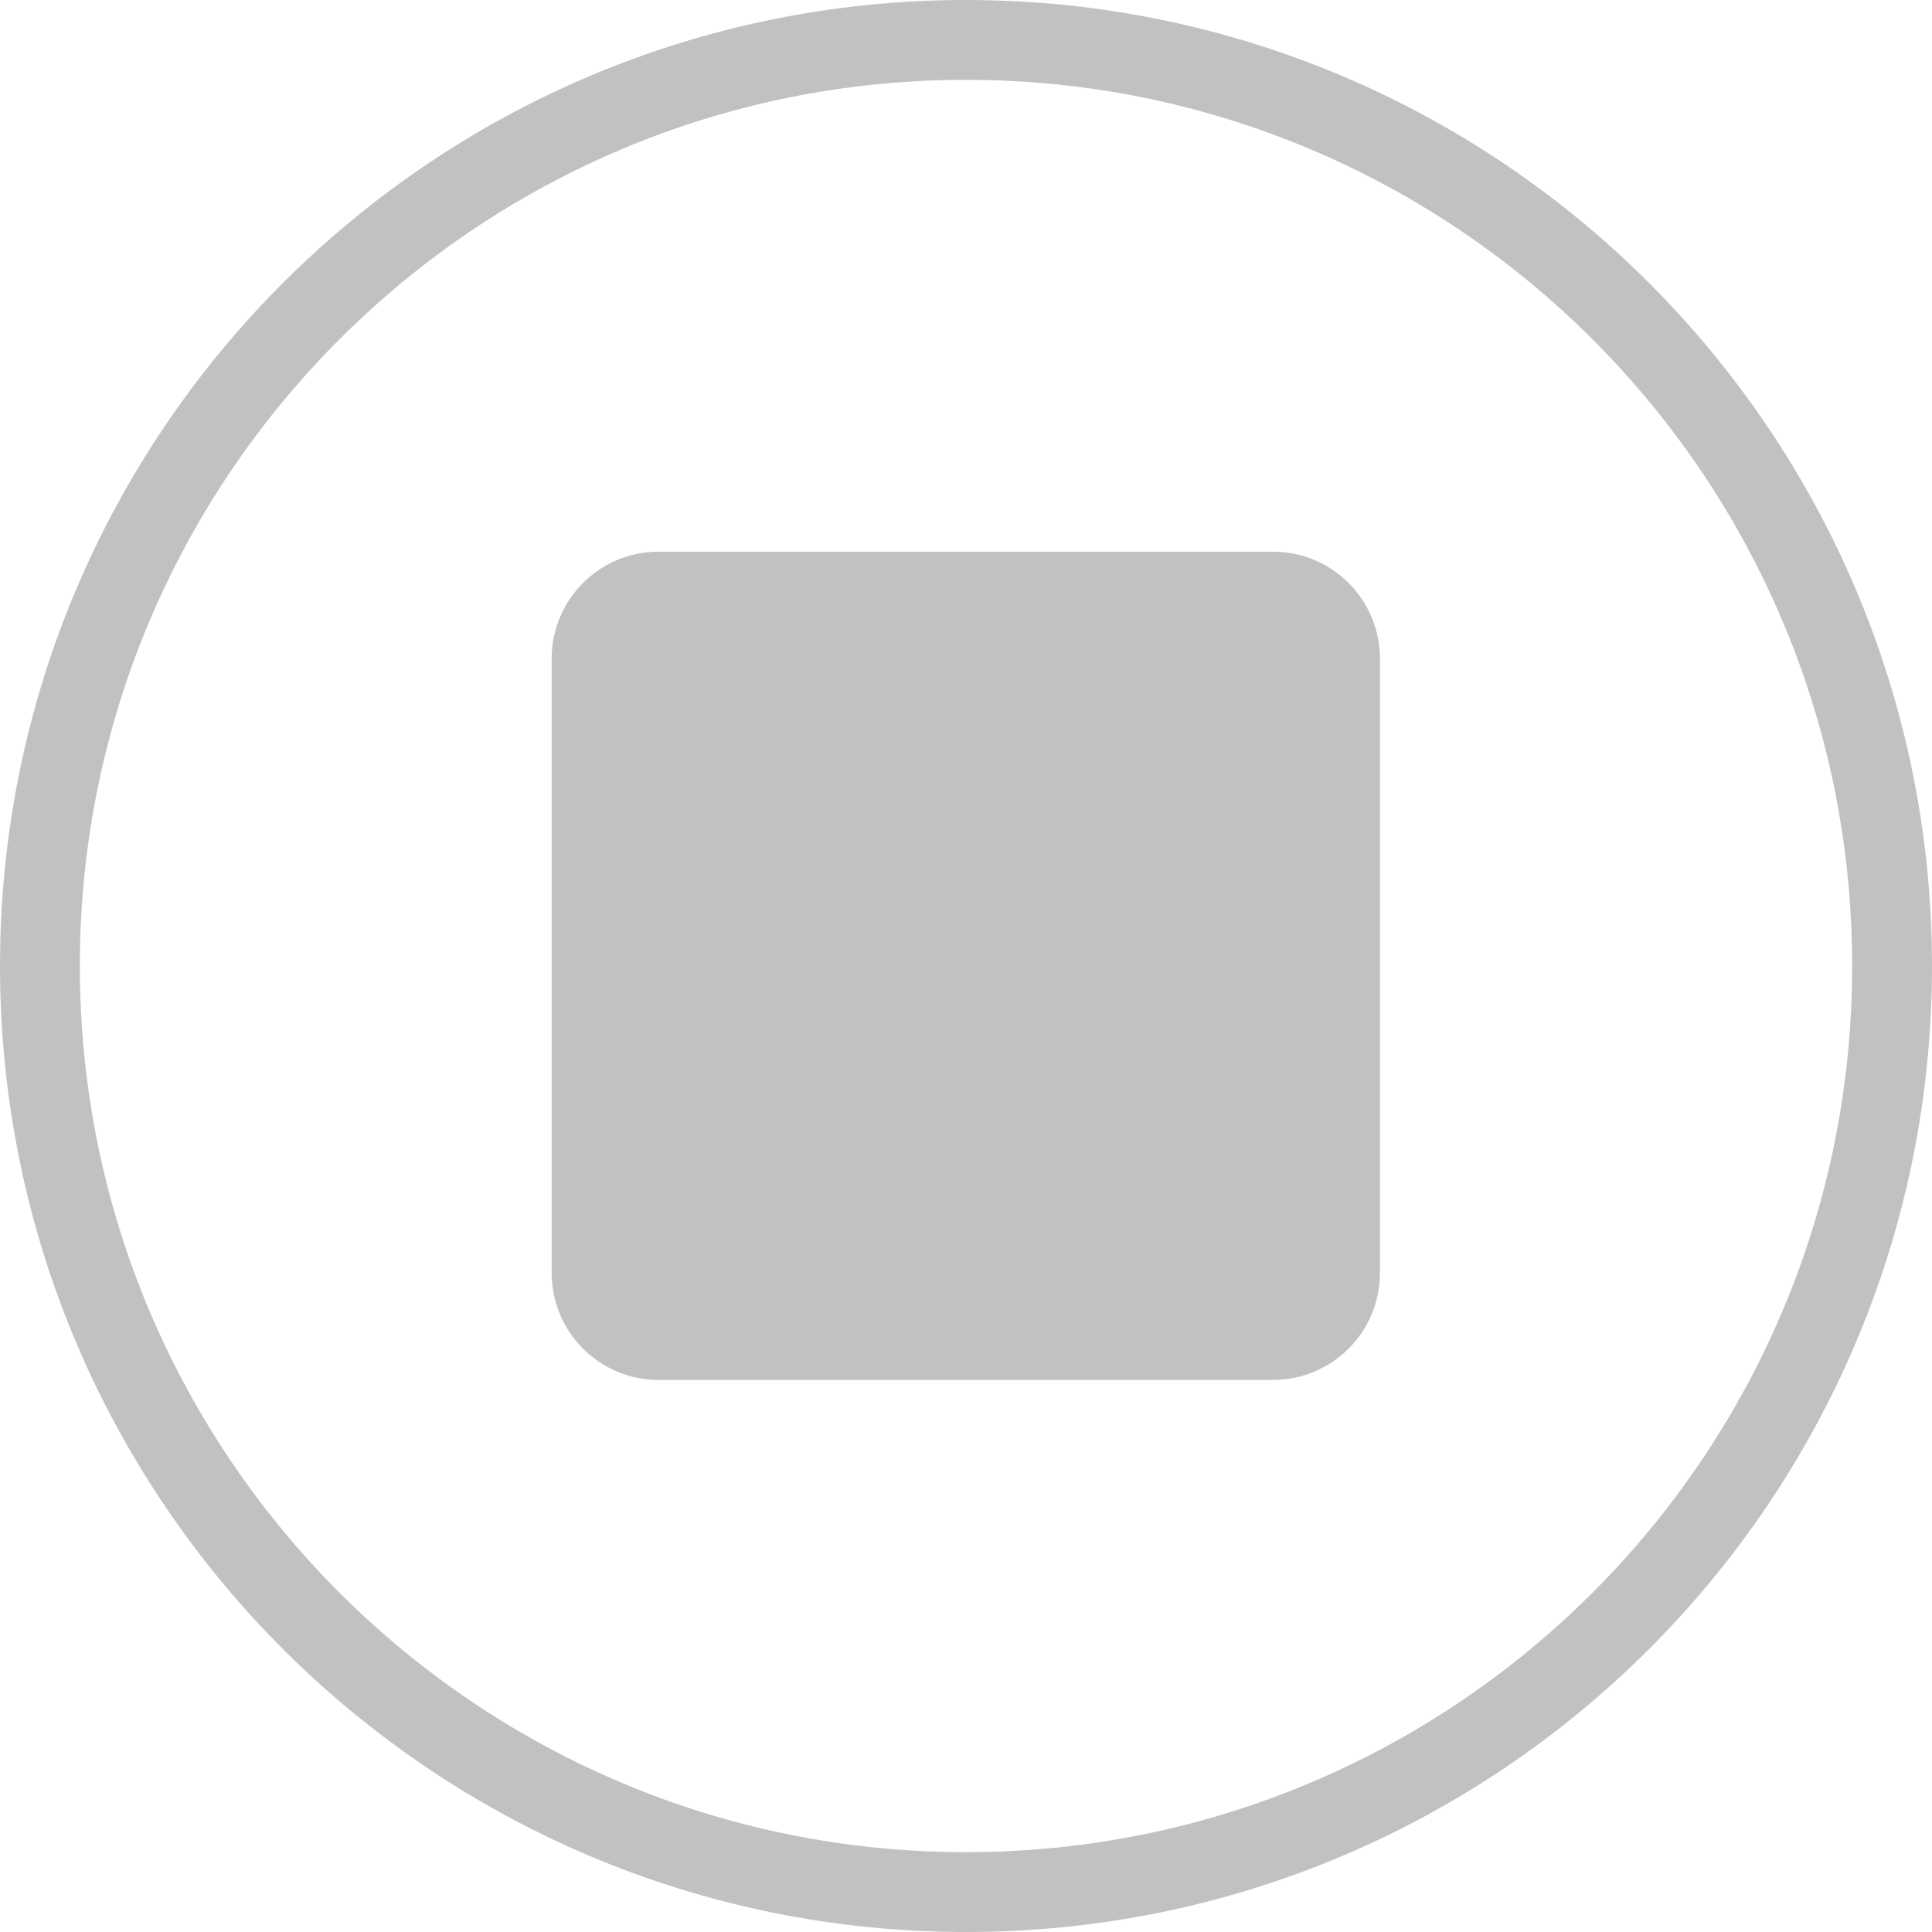
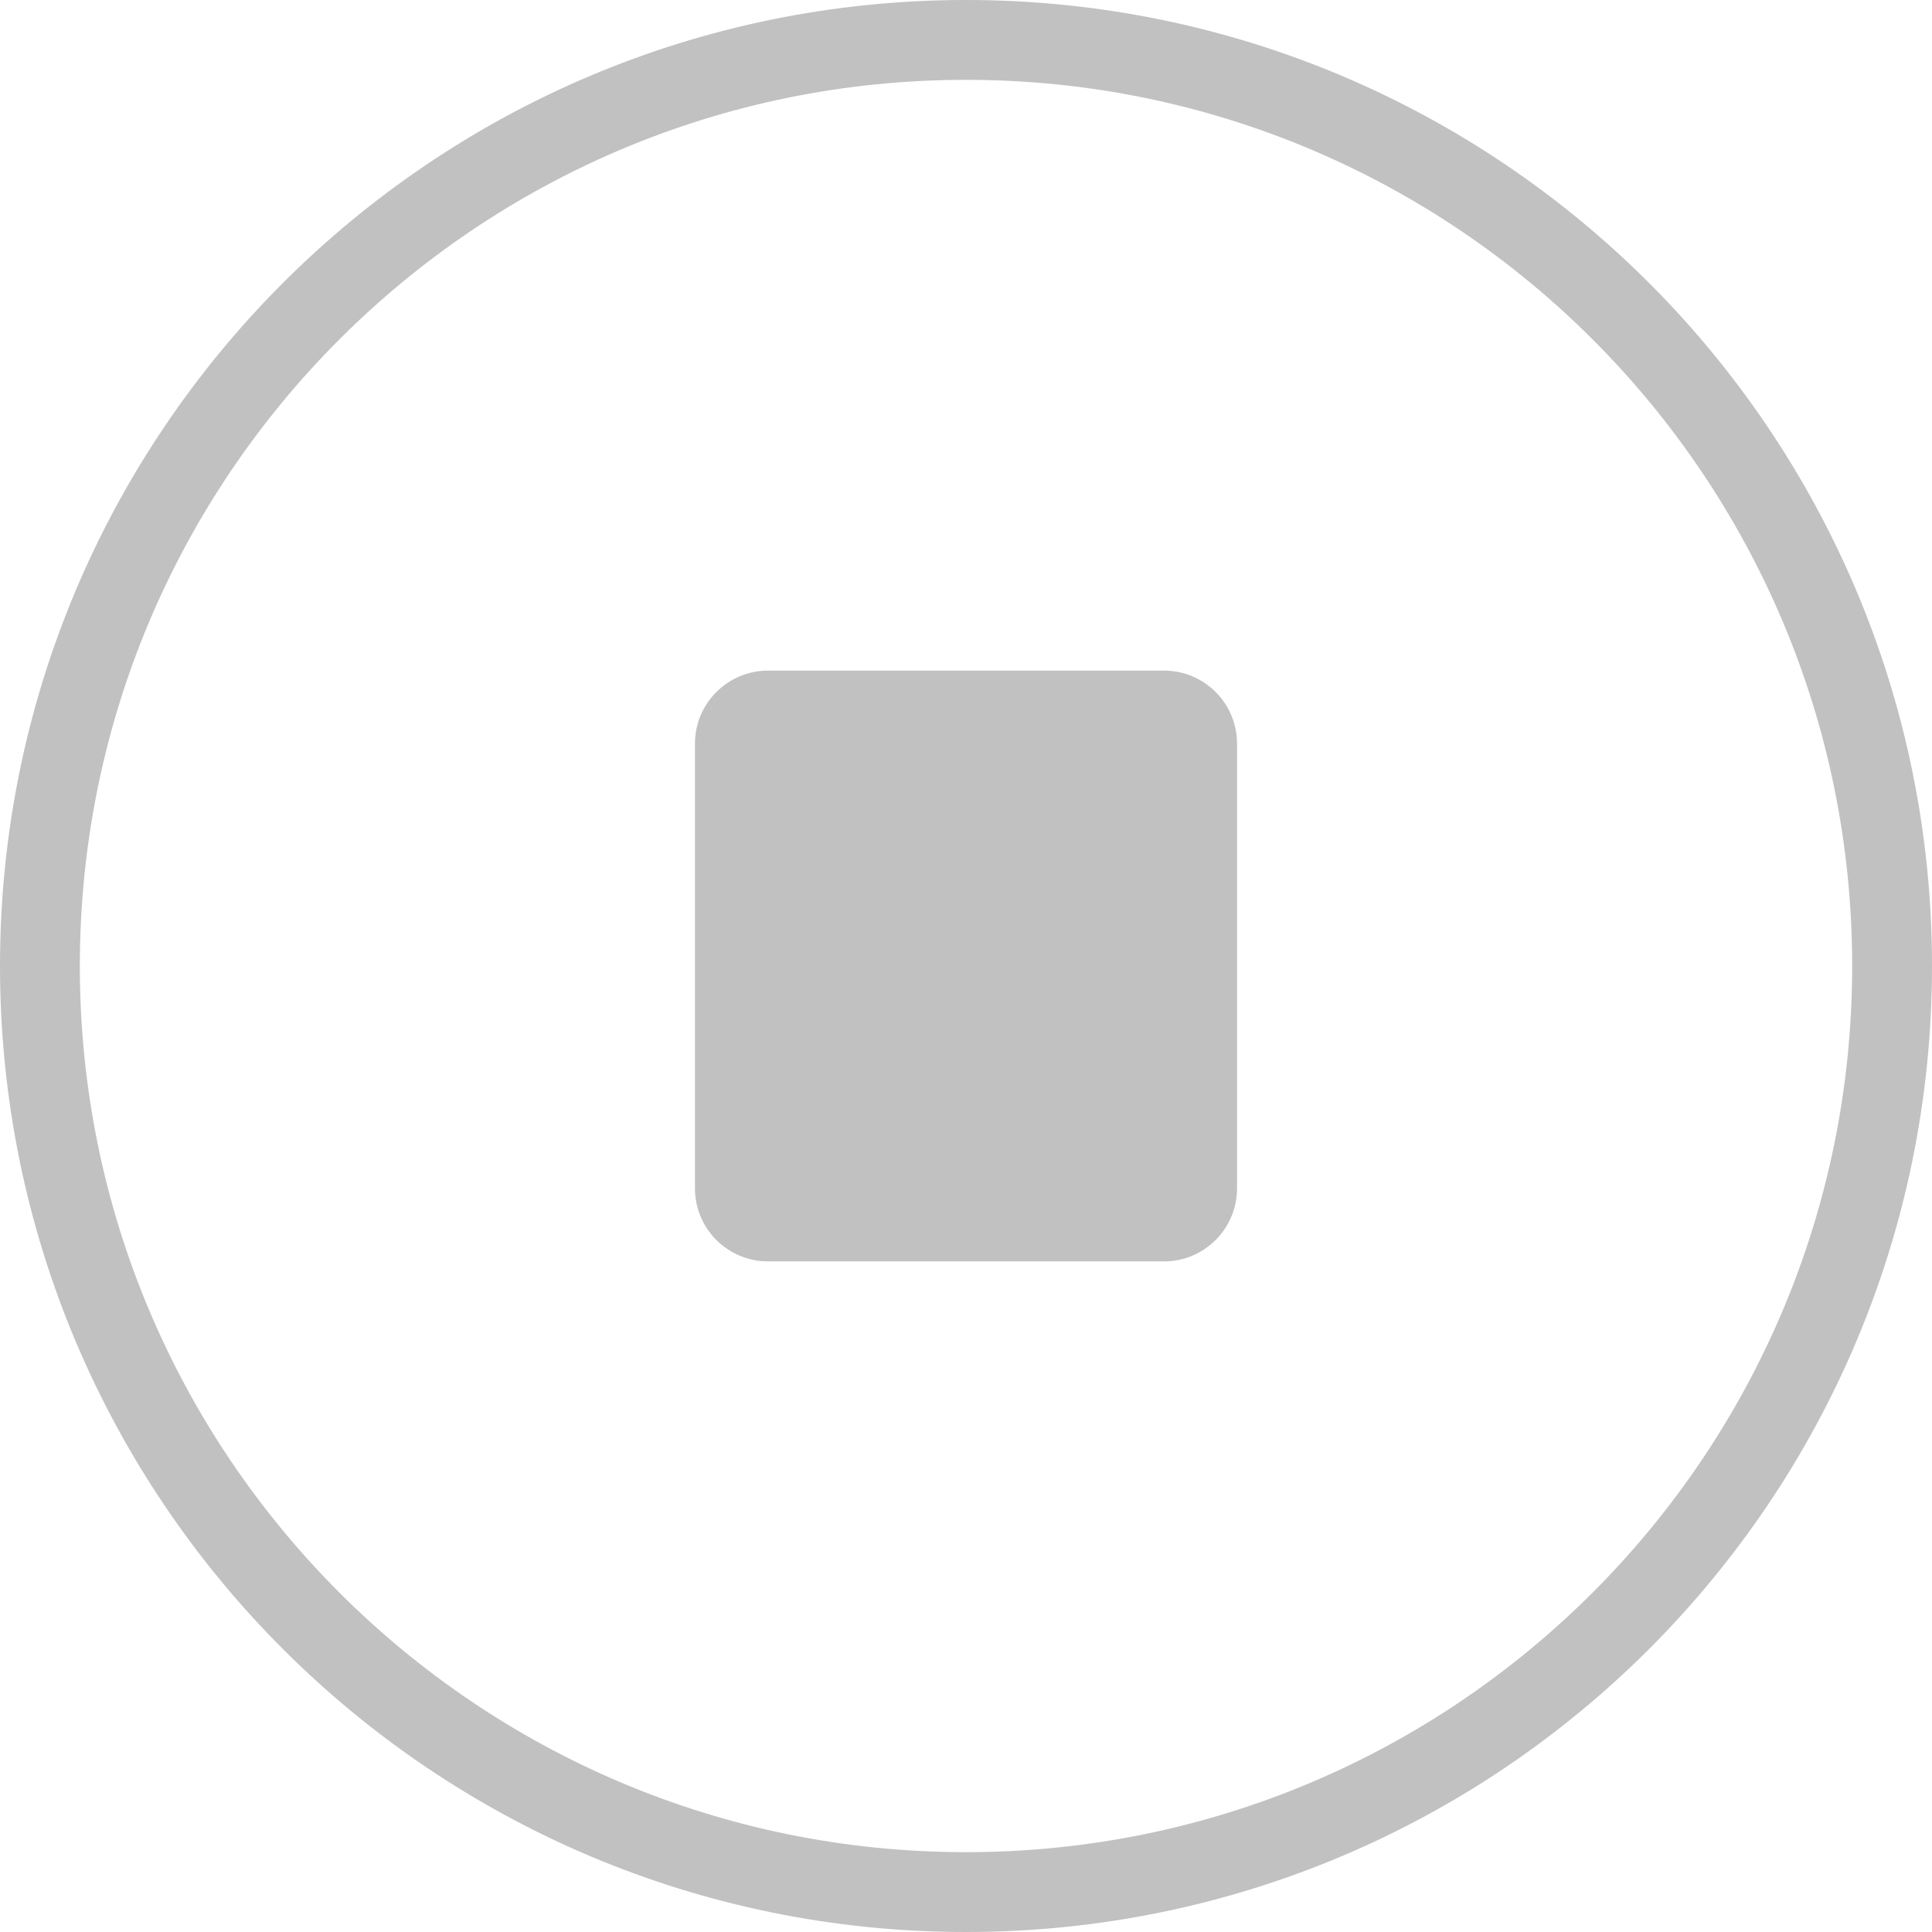
<svg xmlns="http://www.w3.org/2000/svg" id="Layer_1" version="1.1" viewBox="0 0 48.4 48.4">
  <defs>
    <style>
      .st0 {
        fill: none;
        stroke: #c1c1c1;
        stroke-linecap: round;
        stroke-linejoin: round;
        stroke-width: 2px;
      }

      .st1 {
        fill: #c1c1c1;
      }
    </style>
  </defs>
  <circle class="st0" cx="24.2" cy="24.2" r="23.2" />
-   <rect class="st1" x="13.82" y="13.82" width="20.75" height="20.75" rx="2.68" ry="2.68" />
+   <rect class="st1" x="17.41" y="16.8" width="13.58" height="14.8" rx="1.83" ry="1.83" />
</svg>
